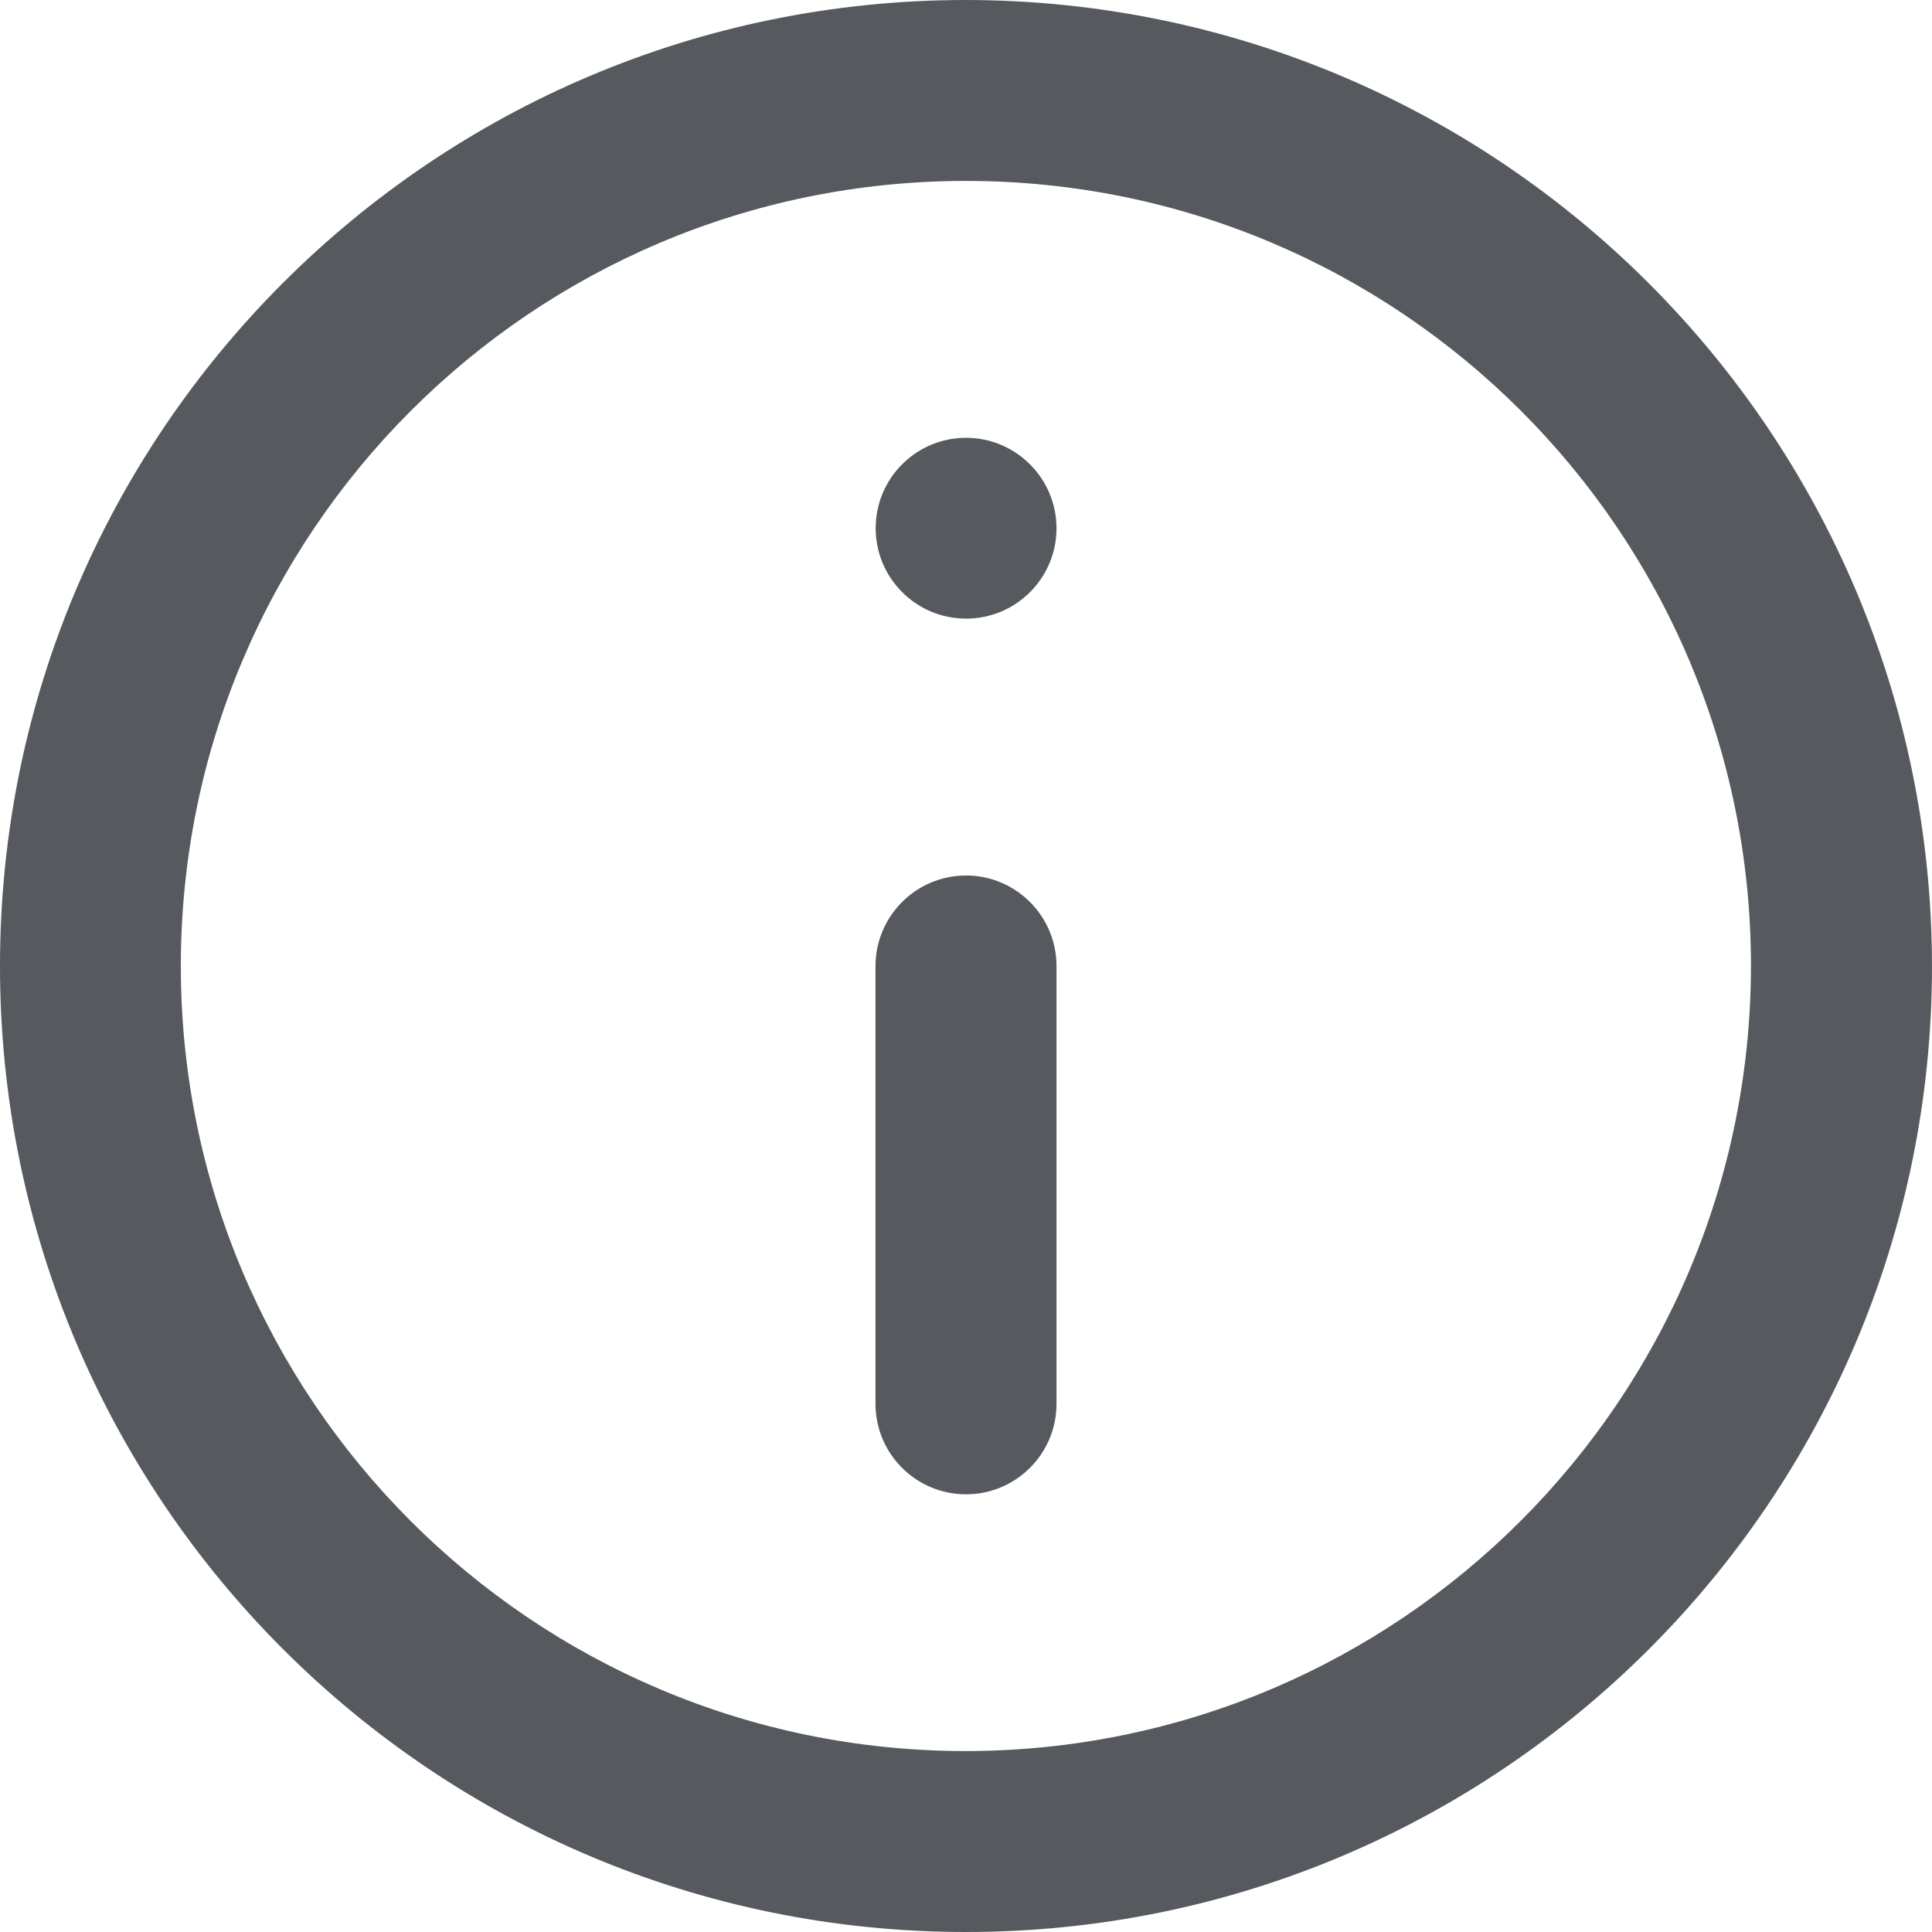
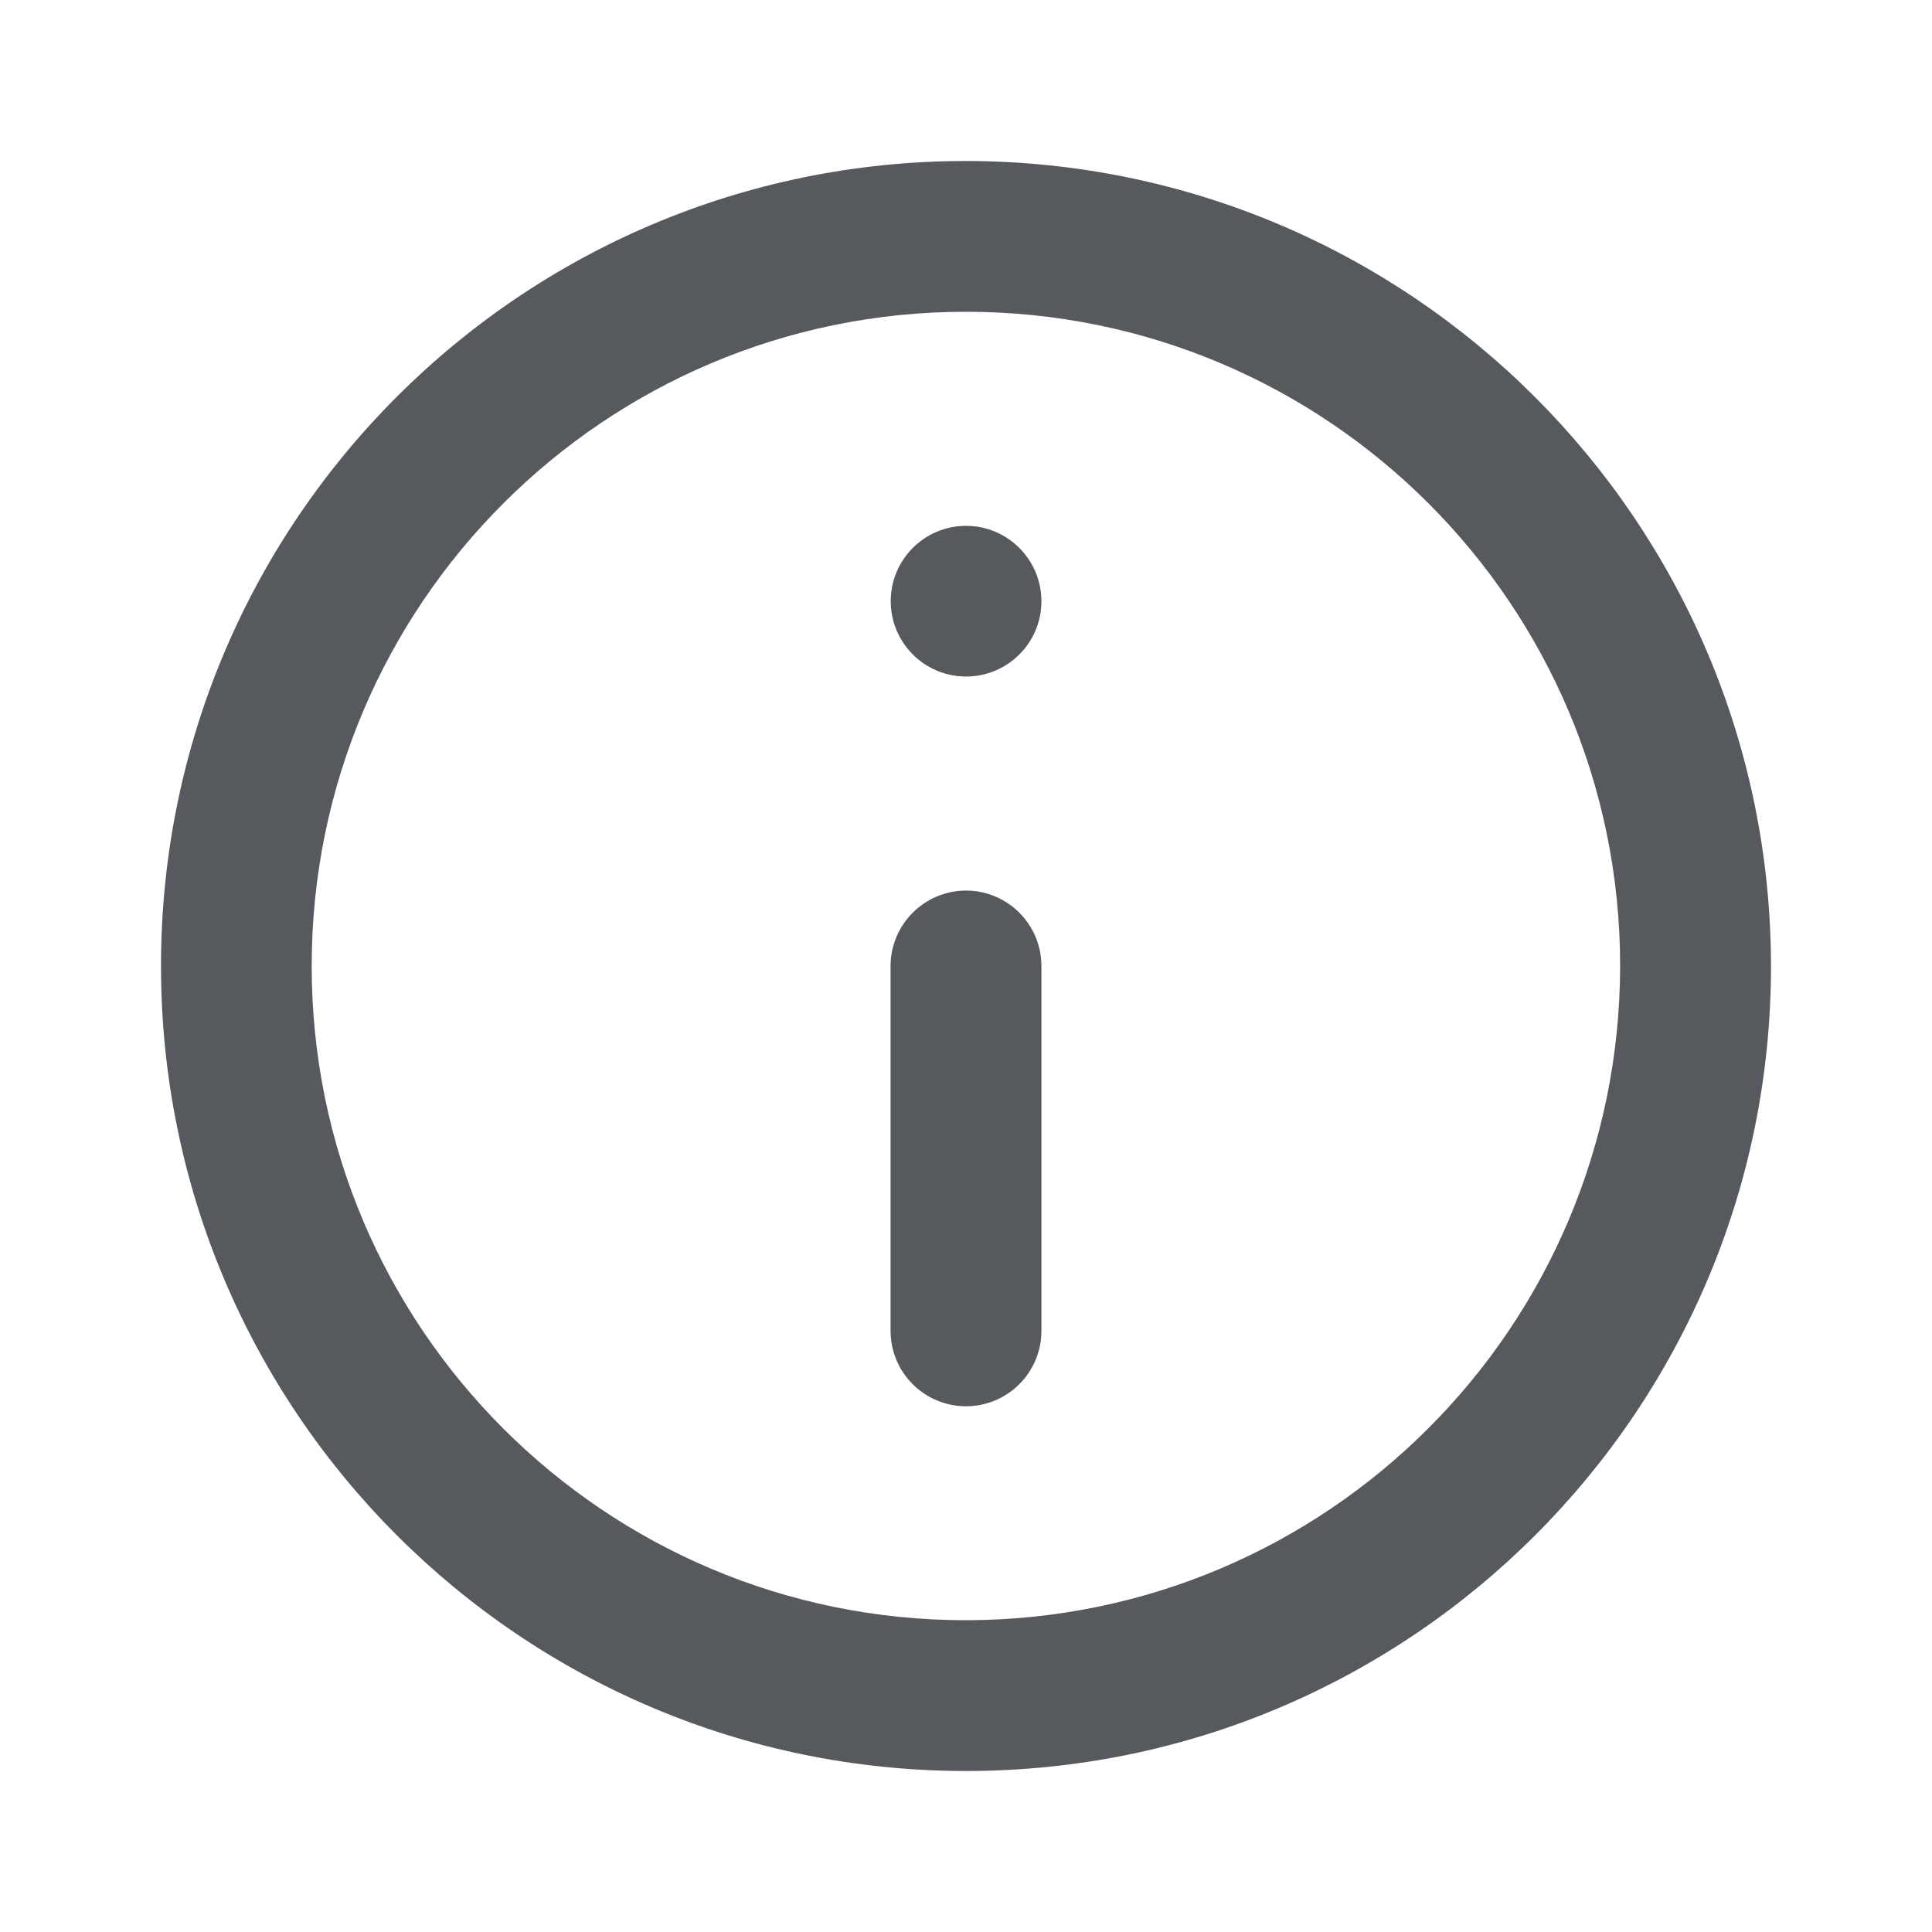
- <svg xmlns="http://www.w3.org/2000/svg" width="20" height="20" viewBox="0 0 20 20">
+ <svg xmlns="http://www.w3.org/2000/svg" width="24" height="24" viewBox="0 0 24 24">
  <defs>
-     <style>.a{fill:#565a5e;}</style>
+     <style>.a{fill:none;}.b{fill:#565a5e;}</style>
  </defs>
-   <path class="a" d="M920.619,431.175a.939.939,0,0,0-.937.937v4.532a.937.937,0,0,0,1.874,0v-4.532A.938.938,0,0,0,920.619,431.175Zm0-4.531a.936.936,0,1,0,.937.936A.938.938,0,0,0,920.619,426.644Zm0-4.532a10,10,0,1,0,10,10A10.011,10.011,0,0,0,920.619,422.112Zm0,18.127h0a8.127,8.127,0,1,1,8.126-8.127A8.137,8.137,0,0,1,920.619,440.239Z" transform="translate(-910.619 -422.112)" />
+   <rect class="a" width="24" height="24" />
+   <path class="b" d="M920.619,431.175a.939.939,0,0,0-.937.937v4.532a.937.937,0,0,0,1.874,0v-4.532A.938.938,0,0,0,920.619,431.175Zm0-4.531a.936.936,0,1,0,.937.936A.938.938,0,0,0,920.619,426.644Zm0-4.532a10,10,0,1,0,10,10A10.011,10.011,0,0,0,920.619,422.112Zm0,18.127h0a8.127,8.127,0,1,1,8.126-8.127A8.137,8.137,0,0,1,920.619,440.239Z" transform="translate(-908.619 -420.112)" />
</svg>
